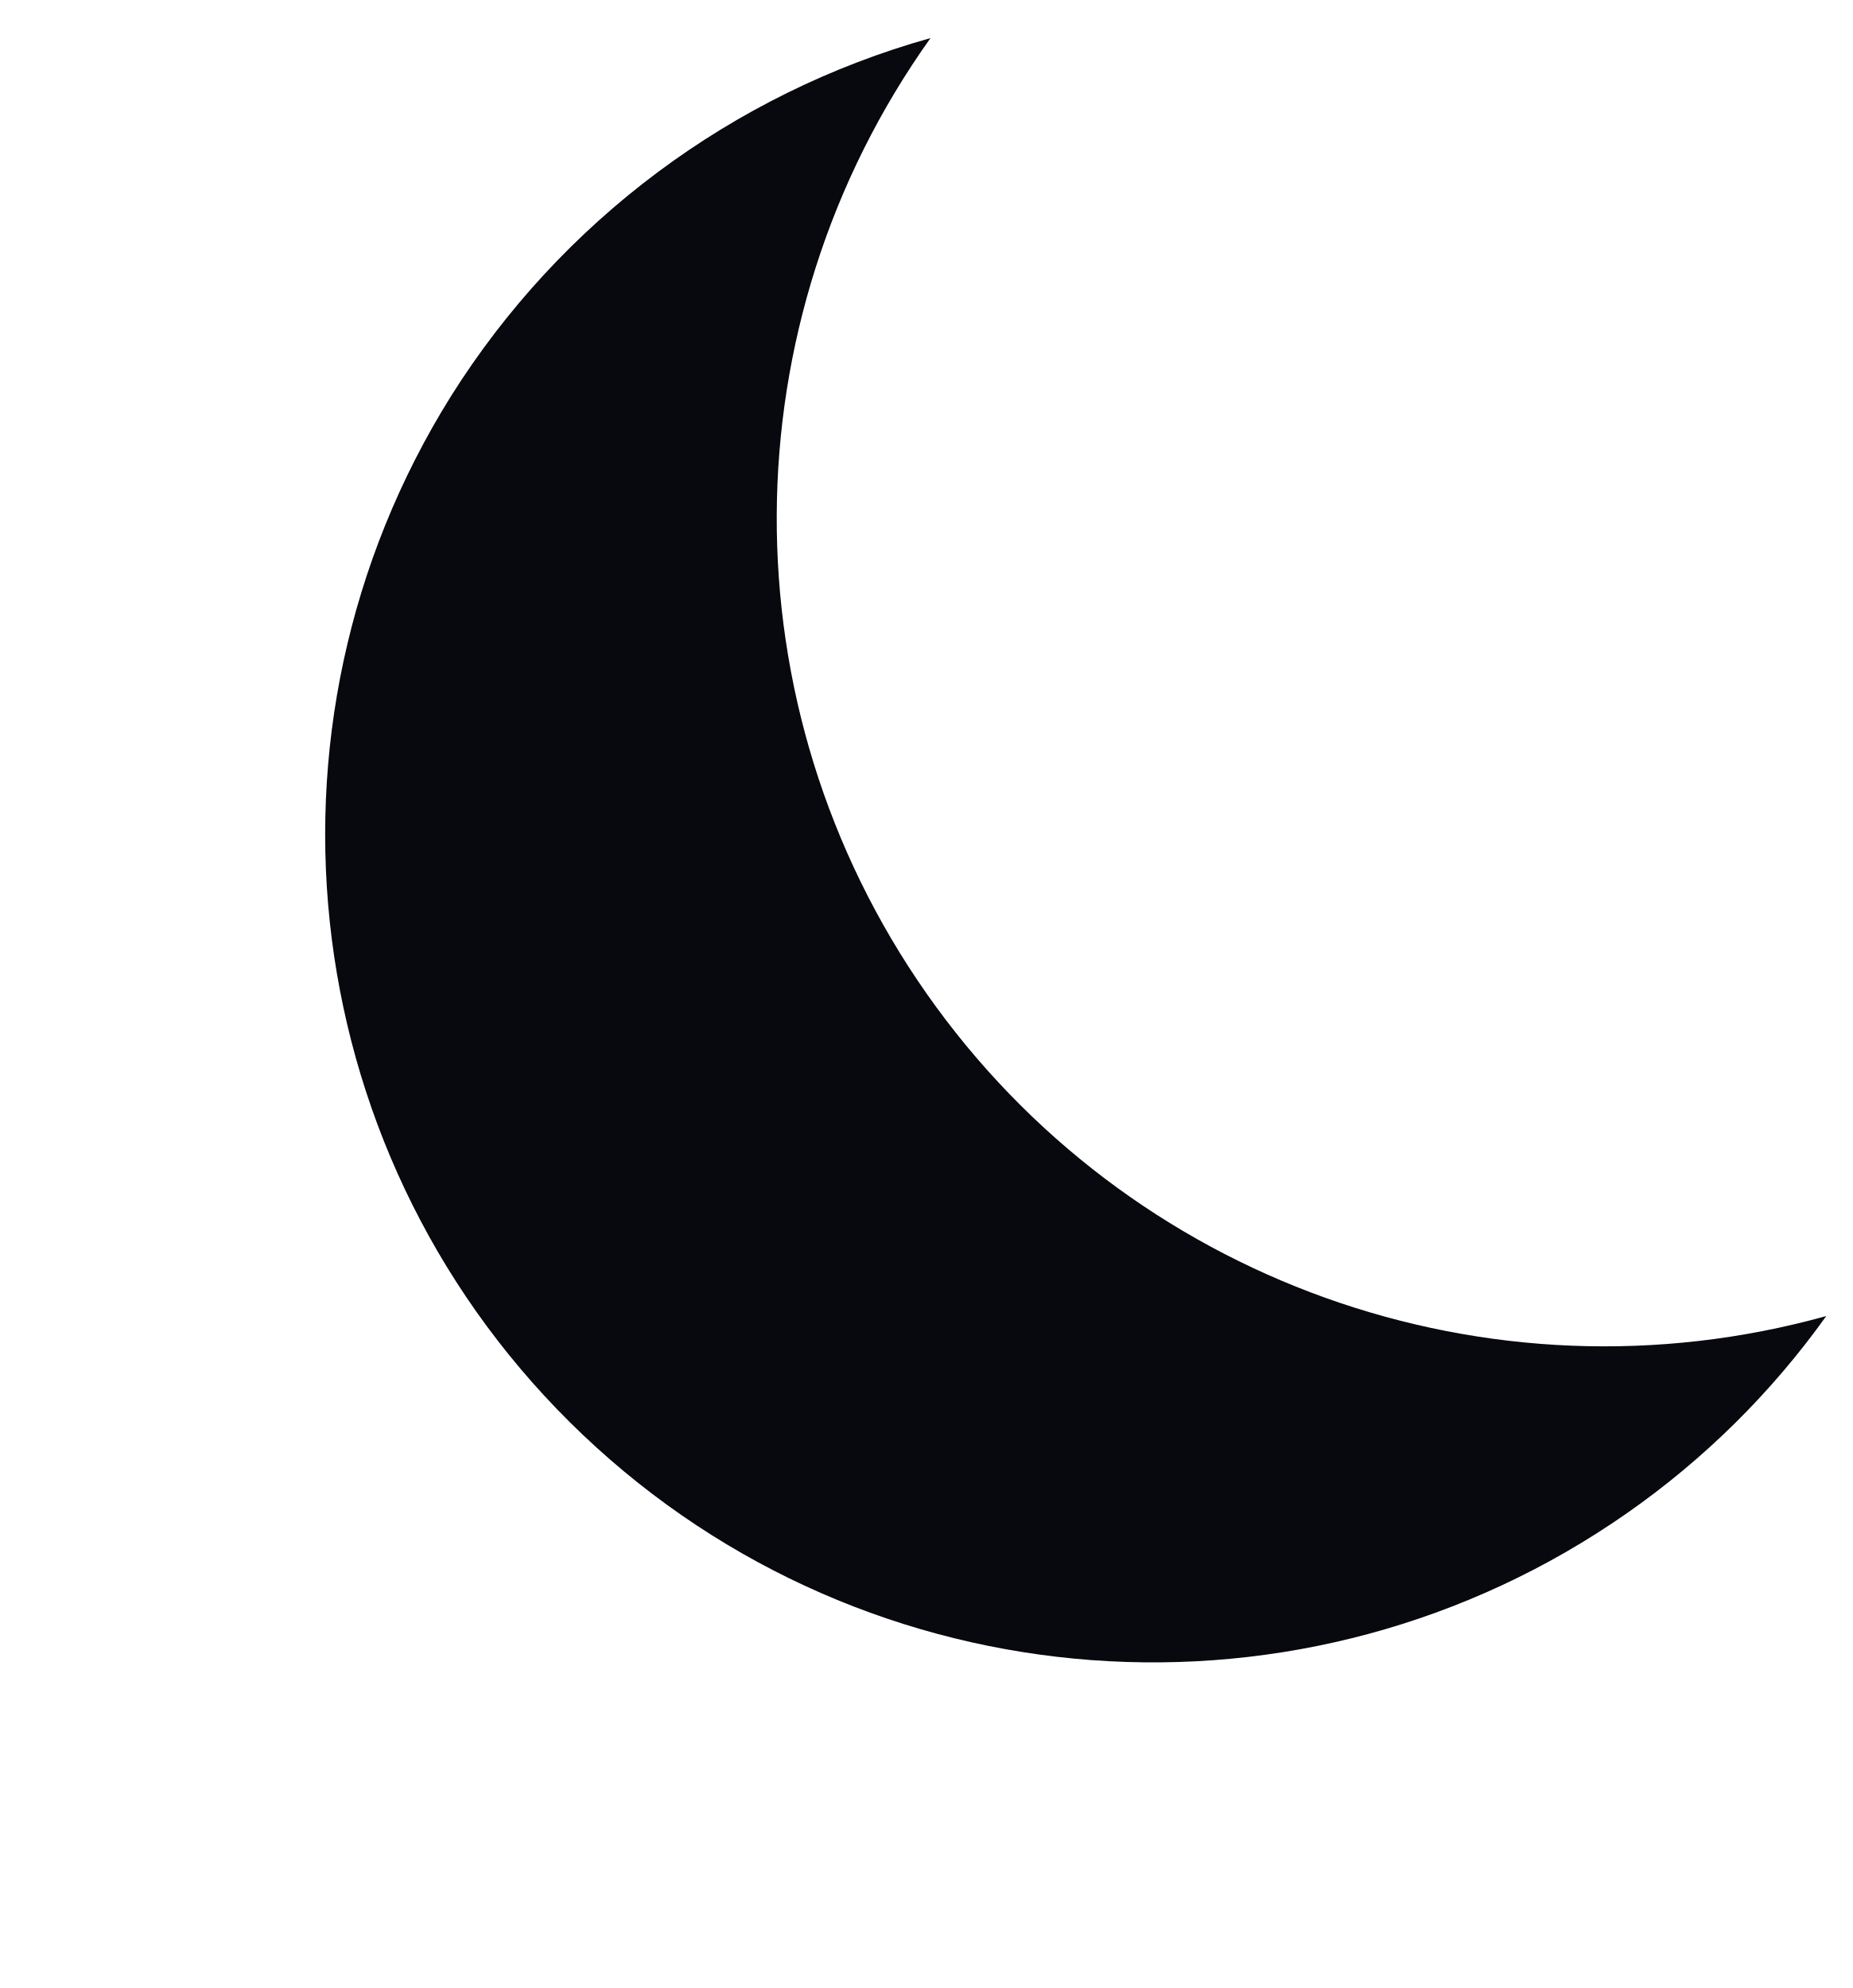
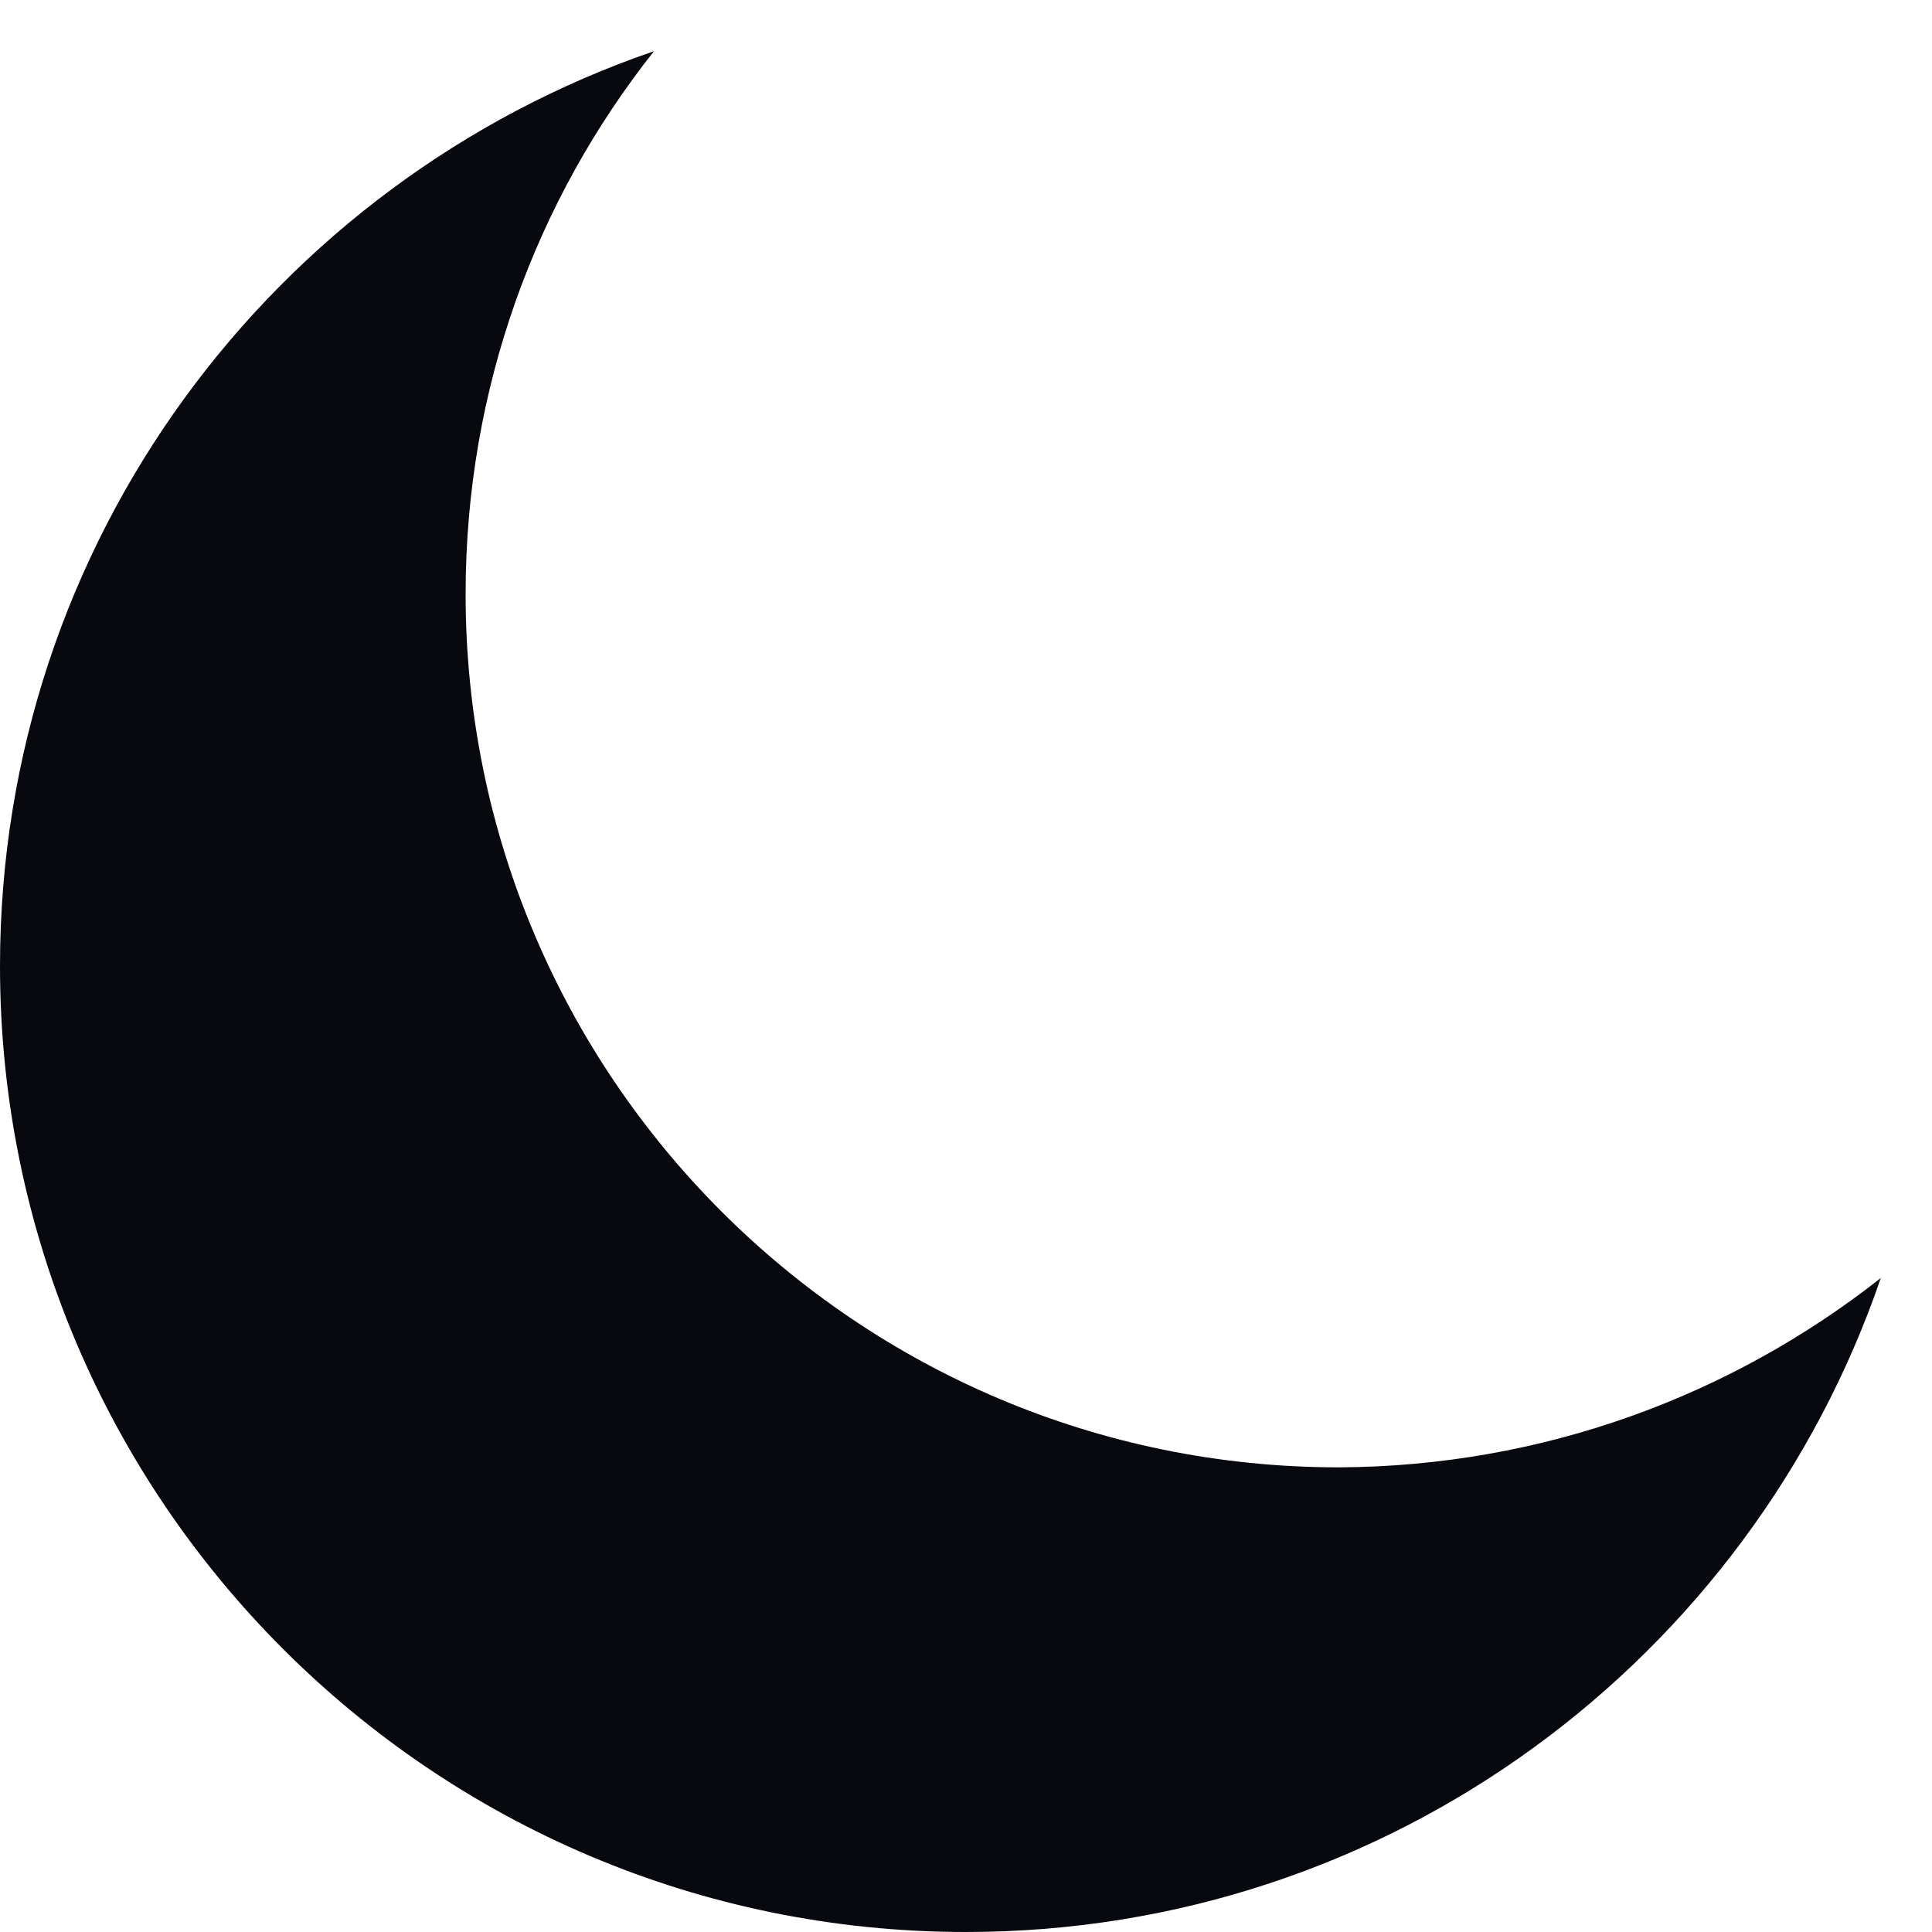
- <svg xmlns="http://www.w3.org/2000/svg" width="53.745" height="57.674" viewBox="0 0 53.745 57.674">
-   <defs>
-     <style>.a{fill:#07090f;}</style>
-   </defs>
-   <path class="a" d="M24,48A24.007,24.007,0,0,1,14.658,1.886,24.1,24.1,0,0,1,32,1.366a24.01,24.01,0,0,0,0,45.269A23.945,23.945,0,0,1,24,48Z" transform="matrix(0.819, -0.574, 0.574, 0.819, 0, 18.354)" />
+ <svg xmlns="http://www.w3.org/2000/svg" version="1.1" id="Layer_1" x="0px" y="0px" viewBox="0 0 200 200" style="enable-background:new 0 0 200 200;" xml:space="preserve">
+   <style type="text/css">
+ 	.st0{fill:#07090F;}
+ 	.st1{fill:#D5A021;}
+ </style>
+   <g>
+     <path class="st0" d="M194.7,132.3C181.2,171.7,143.9,200,100,200C44.8,200,0,155.2,0,100C0,56.1,28.3,18.8,67.7,5.3   C55.5,20.7,48.2,40.2,48.2,61.5c0,49.9,40.5,90.4,90.4,90.4C159.7,151.8,179.2,144.5,194.7,132.3z" />
+   </g>
</svg>
